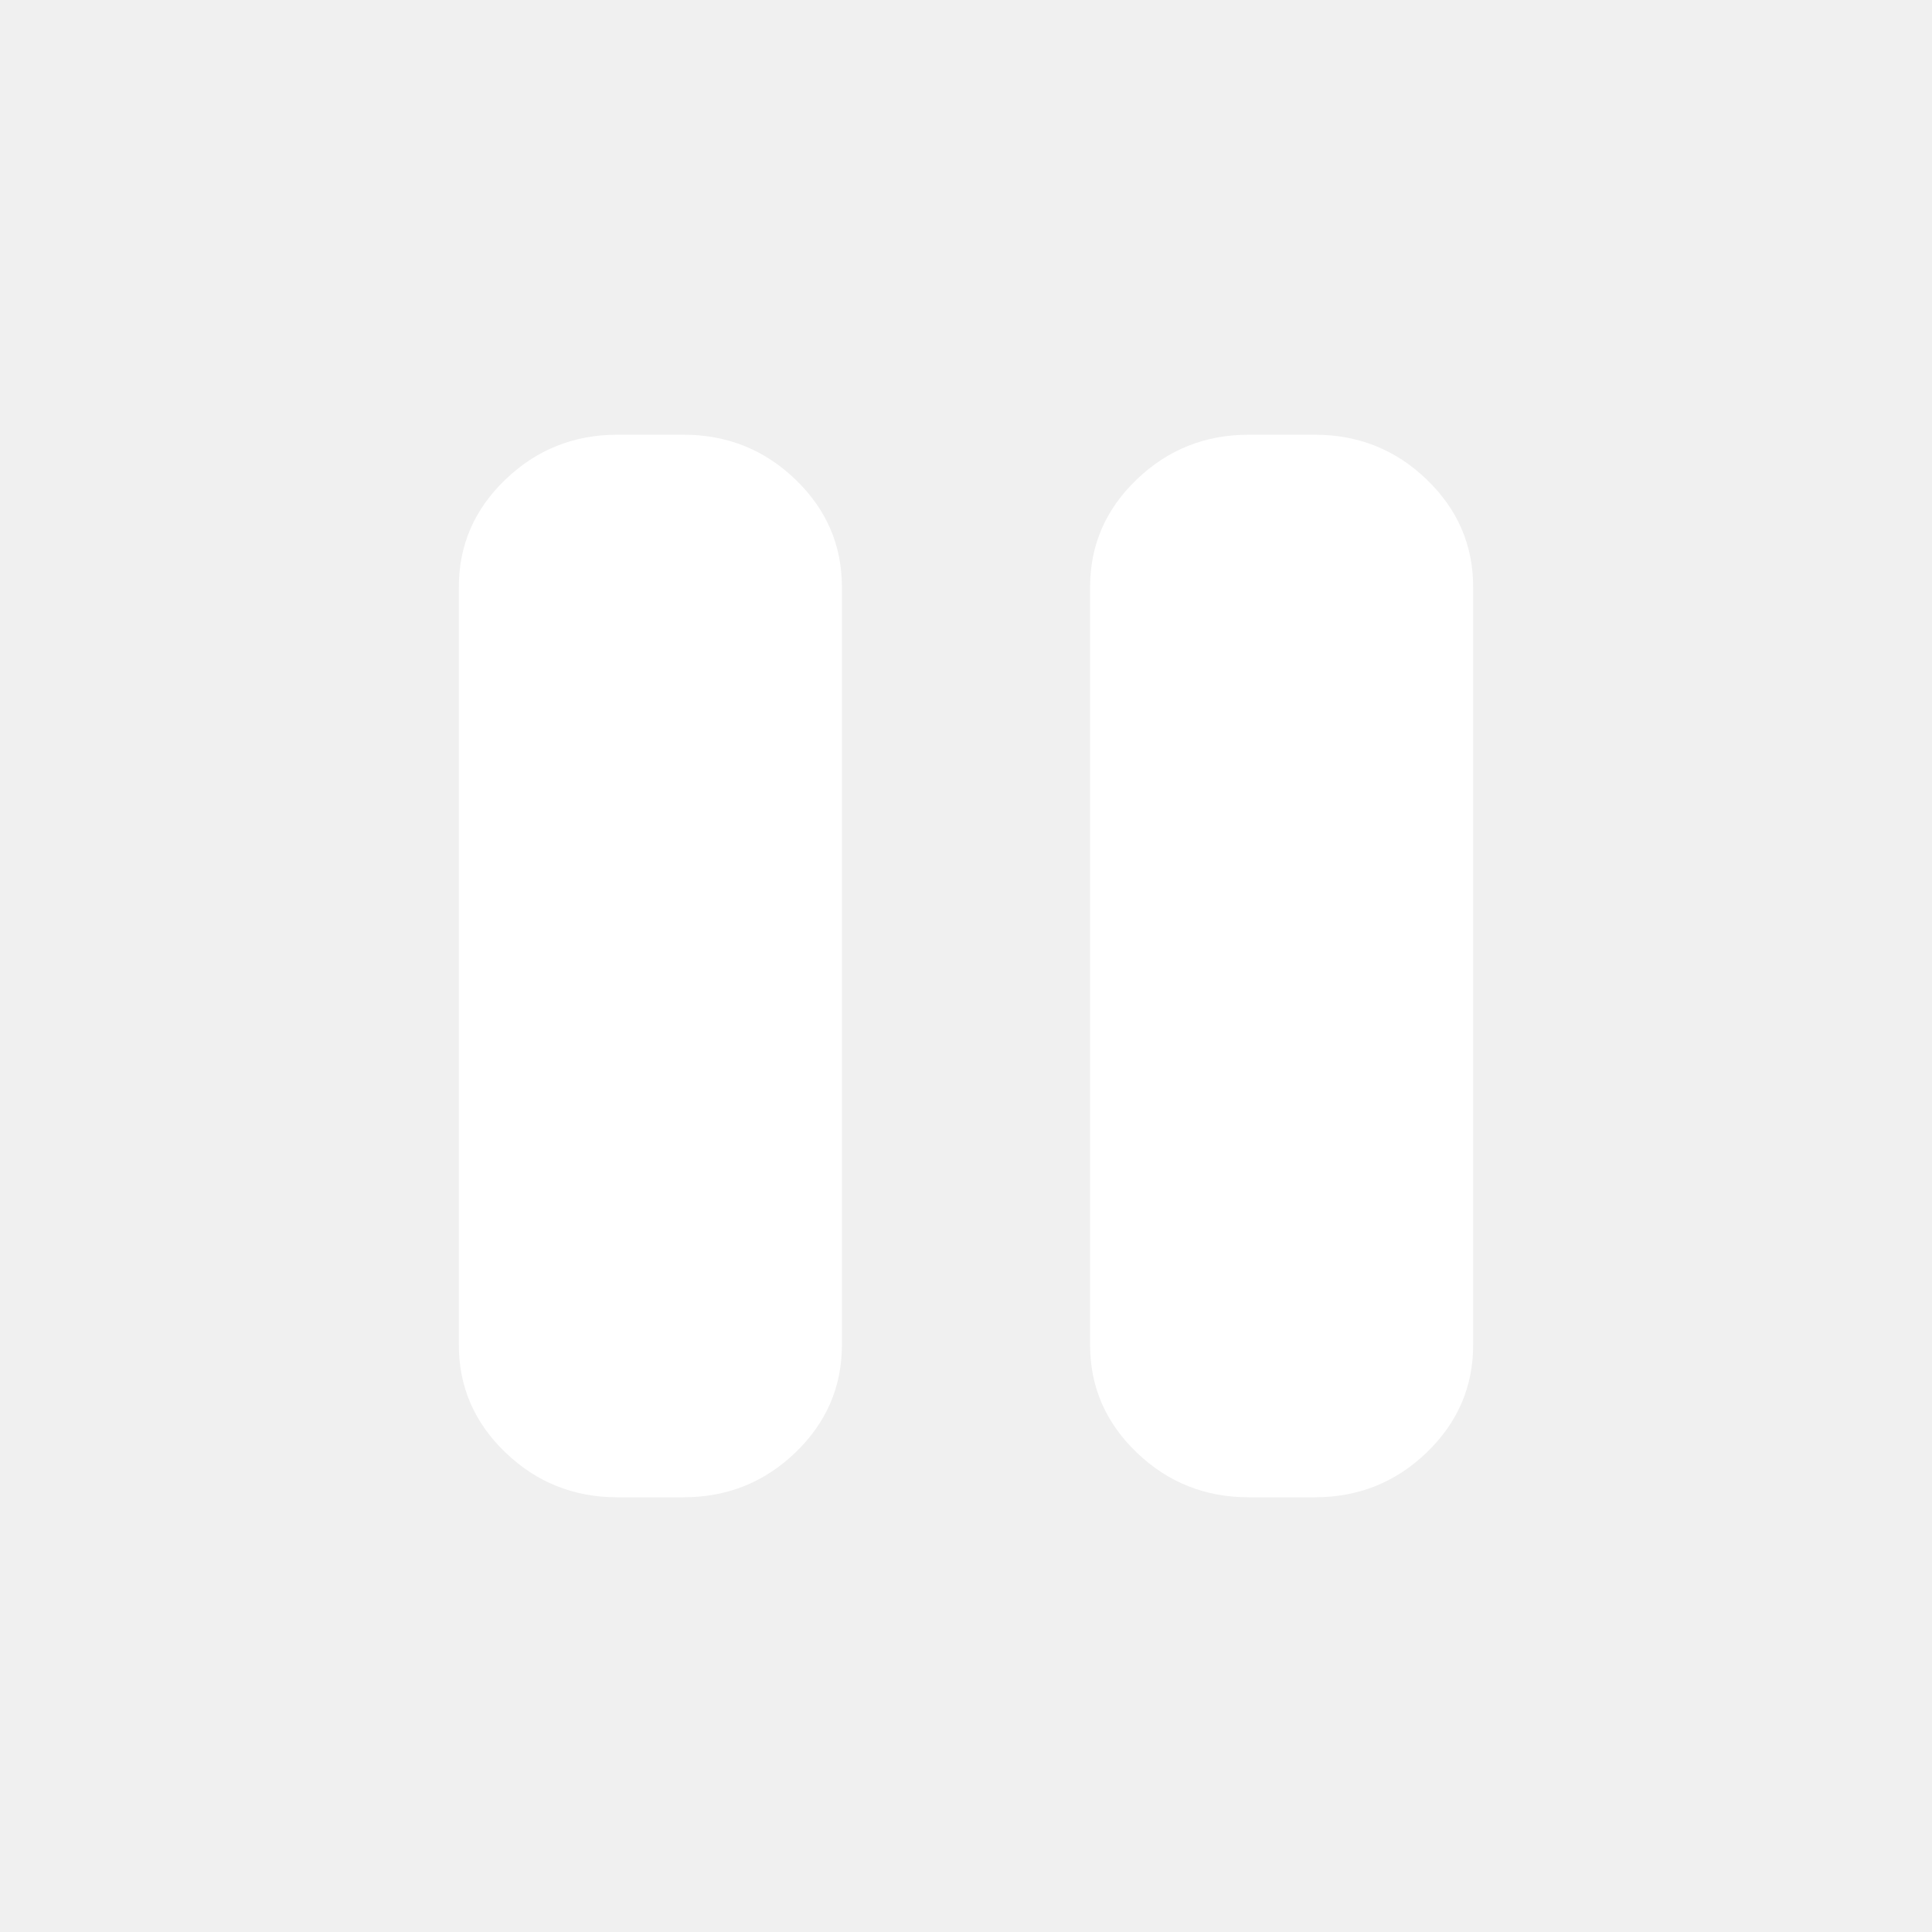
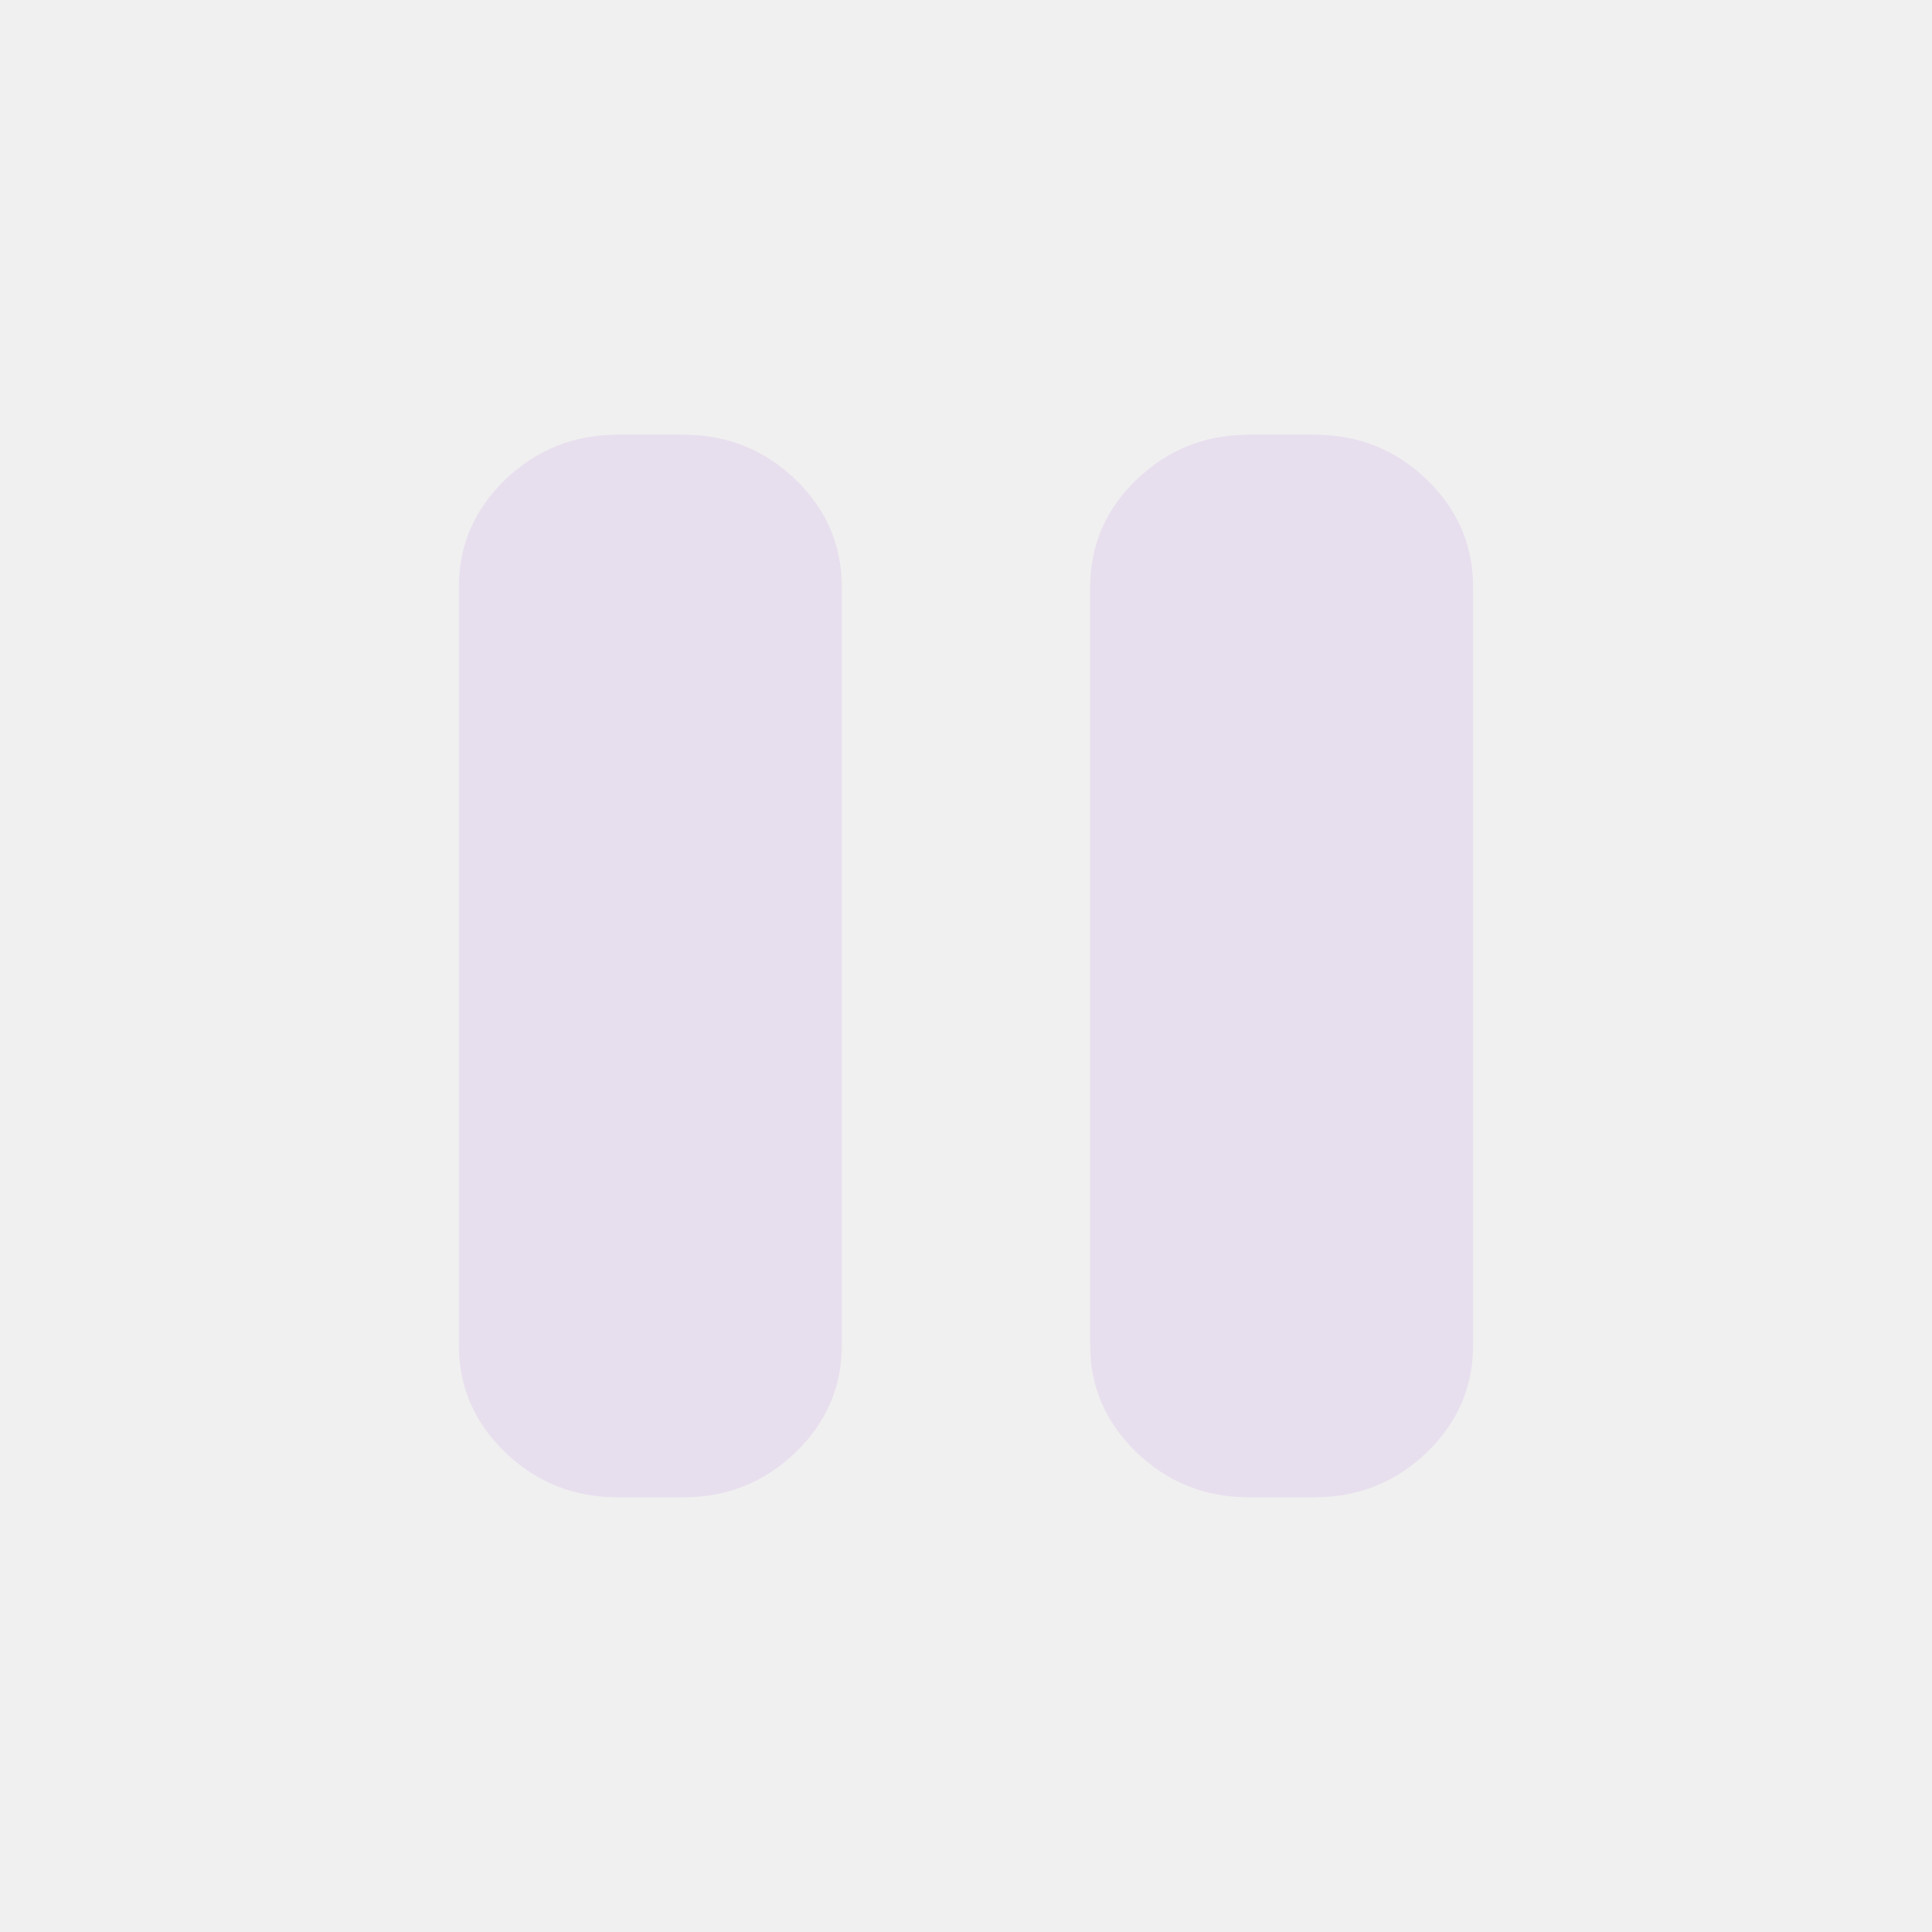
- <svg xmlns="http://www.w3.org/2000/svg" width="30" height="30" viewBox="0 0 30 30" fill="none">
-   <mask id="mask0_130_1728" style="mask-type:alpha" maskUnits="userSpaceOnUse" x="0" y="0" width="30" height="30">
-     <rect width="30" height="30" fill="#D9D9D9" />
+ <svg xmlns="http://www.w3.org/2000/svg" width="40" height="40" viewBox="0 0 40 40" fill="none">
+   <mask id="mask0_689_9076" style="mask-type:alpha" maskUnits="userSpaceOnUse" x="0" y="0" width="40" height="40">
+     <rect width="40" height="40" fill="#E8DFEE" />
  </mask>
-   <g mask="url(#mask0_130_1728)">
-     <path d="M19.392 23.25C18.714 23.25 18.134 23.018 17.651 22.555C17.169 22.092 16.927 21.535 16.927 20.885V9.115C16.927 8.464 17.169 7.908 17.651 7.445C18.134 6.982 18.714 6.75 19.392 6.75H20.414C21.092 6.75 21.672 6.982 22.153 7.445C22.634 7.908 22.875 8.464 22.875 9.115V20.885C22.875 21.535 22.634 22.092 22.153 22.555C21.671 23.018 21.092 23.25 20.414 23.25H19.392ZM9.589 23.25C8.911 23.25 8.331 23.018 7.849 22.555C7.366 22.092 7.125 21.535 7.125 20.885V9.115C7.125 8.464 7.366 7.908 7.849 7.445C8.332 6.982 8.912 6.75 9.59 6.75H10.612C11.29 6.75 11.87 6.982 12.351 7.445C12.832 7.908 13.073 8.464 13.073 9.115V20.885C13.073 21.535 12.832 22.092 12.351 22.555C11.869 23.018 11.289 23.25 10.611 23.25H9.589Z" fill="white" />
+   <g mask="url(#mask0_689_9076)">
+     <path d="M25.855 31C24.952 31 24.178 30.691 23.535 30.074C22.891 29.456 22.57 28.714 22.57 27.847V12.153C22.57 11.286 22.892 10.544 23.535 9.926C24.179 9.309 24.952 9 25.856 9H27.219C28.123 9 28.896 9.309 29.537 9.926C30.179 10.544 30.5 11.286 30.5 12.153V27.847C30.5 28.714 30.179 29.456 29.537 30.074C28.895 30.691 28.122 31 27.218 31H25.855ZM12.786 31C11.882 31 11.108 30.691 10.465 30.074C9.822 29.456 9.5 28.714 9.5 27.847V12.153C9.5 11.286 9.822 10.544 10.465 9.926C11.109 9.309 11.883 9 12.786 9H14.149C15.053 9 15.826 9.309 16.468 9.926C17.109 10.544 17.43 11.286 17.43 12.153V27.847C17.43 28.714 17.109 29.456 16.467 30.074C15.825 30.691 15.053 31 14.149 31H12.786Z" fill="#E8DFEE" />
  </g>
</svg>
